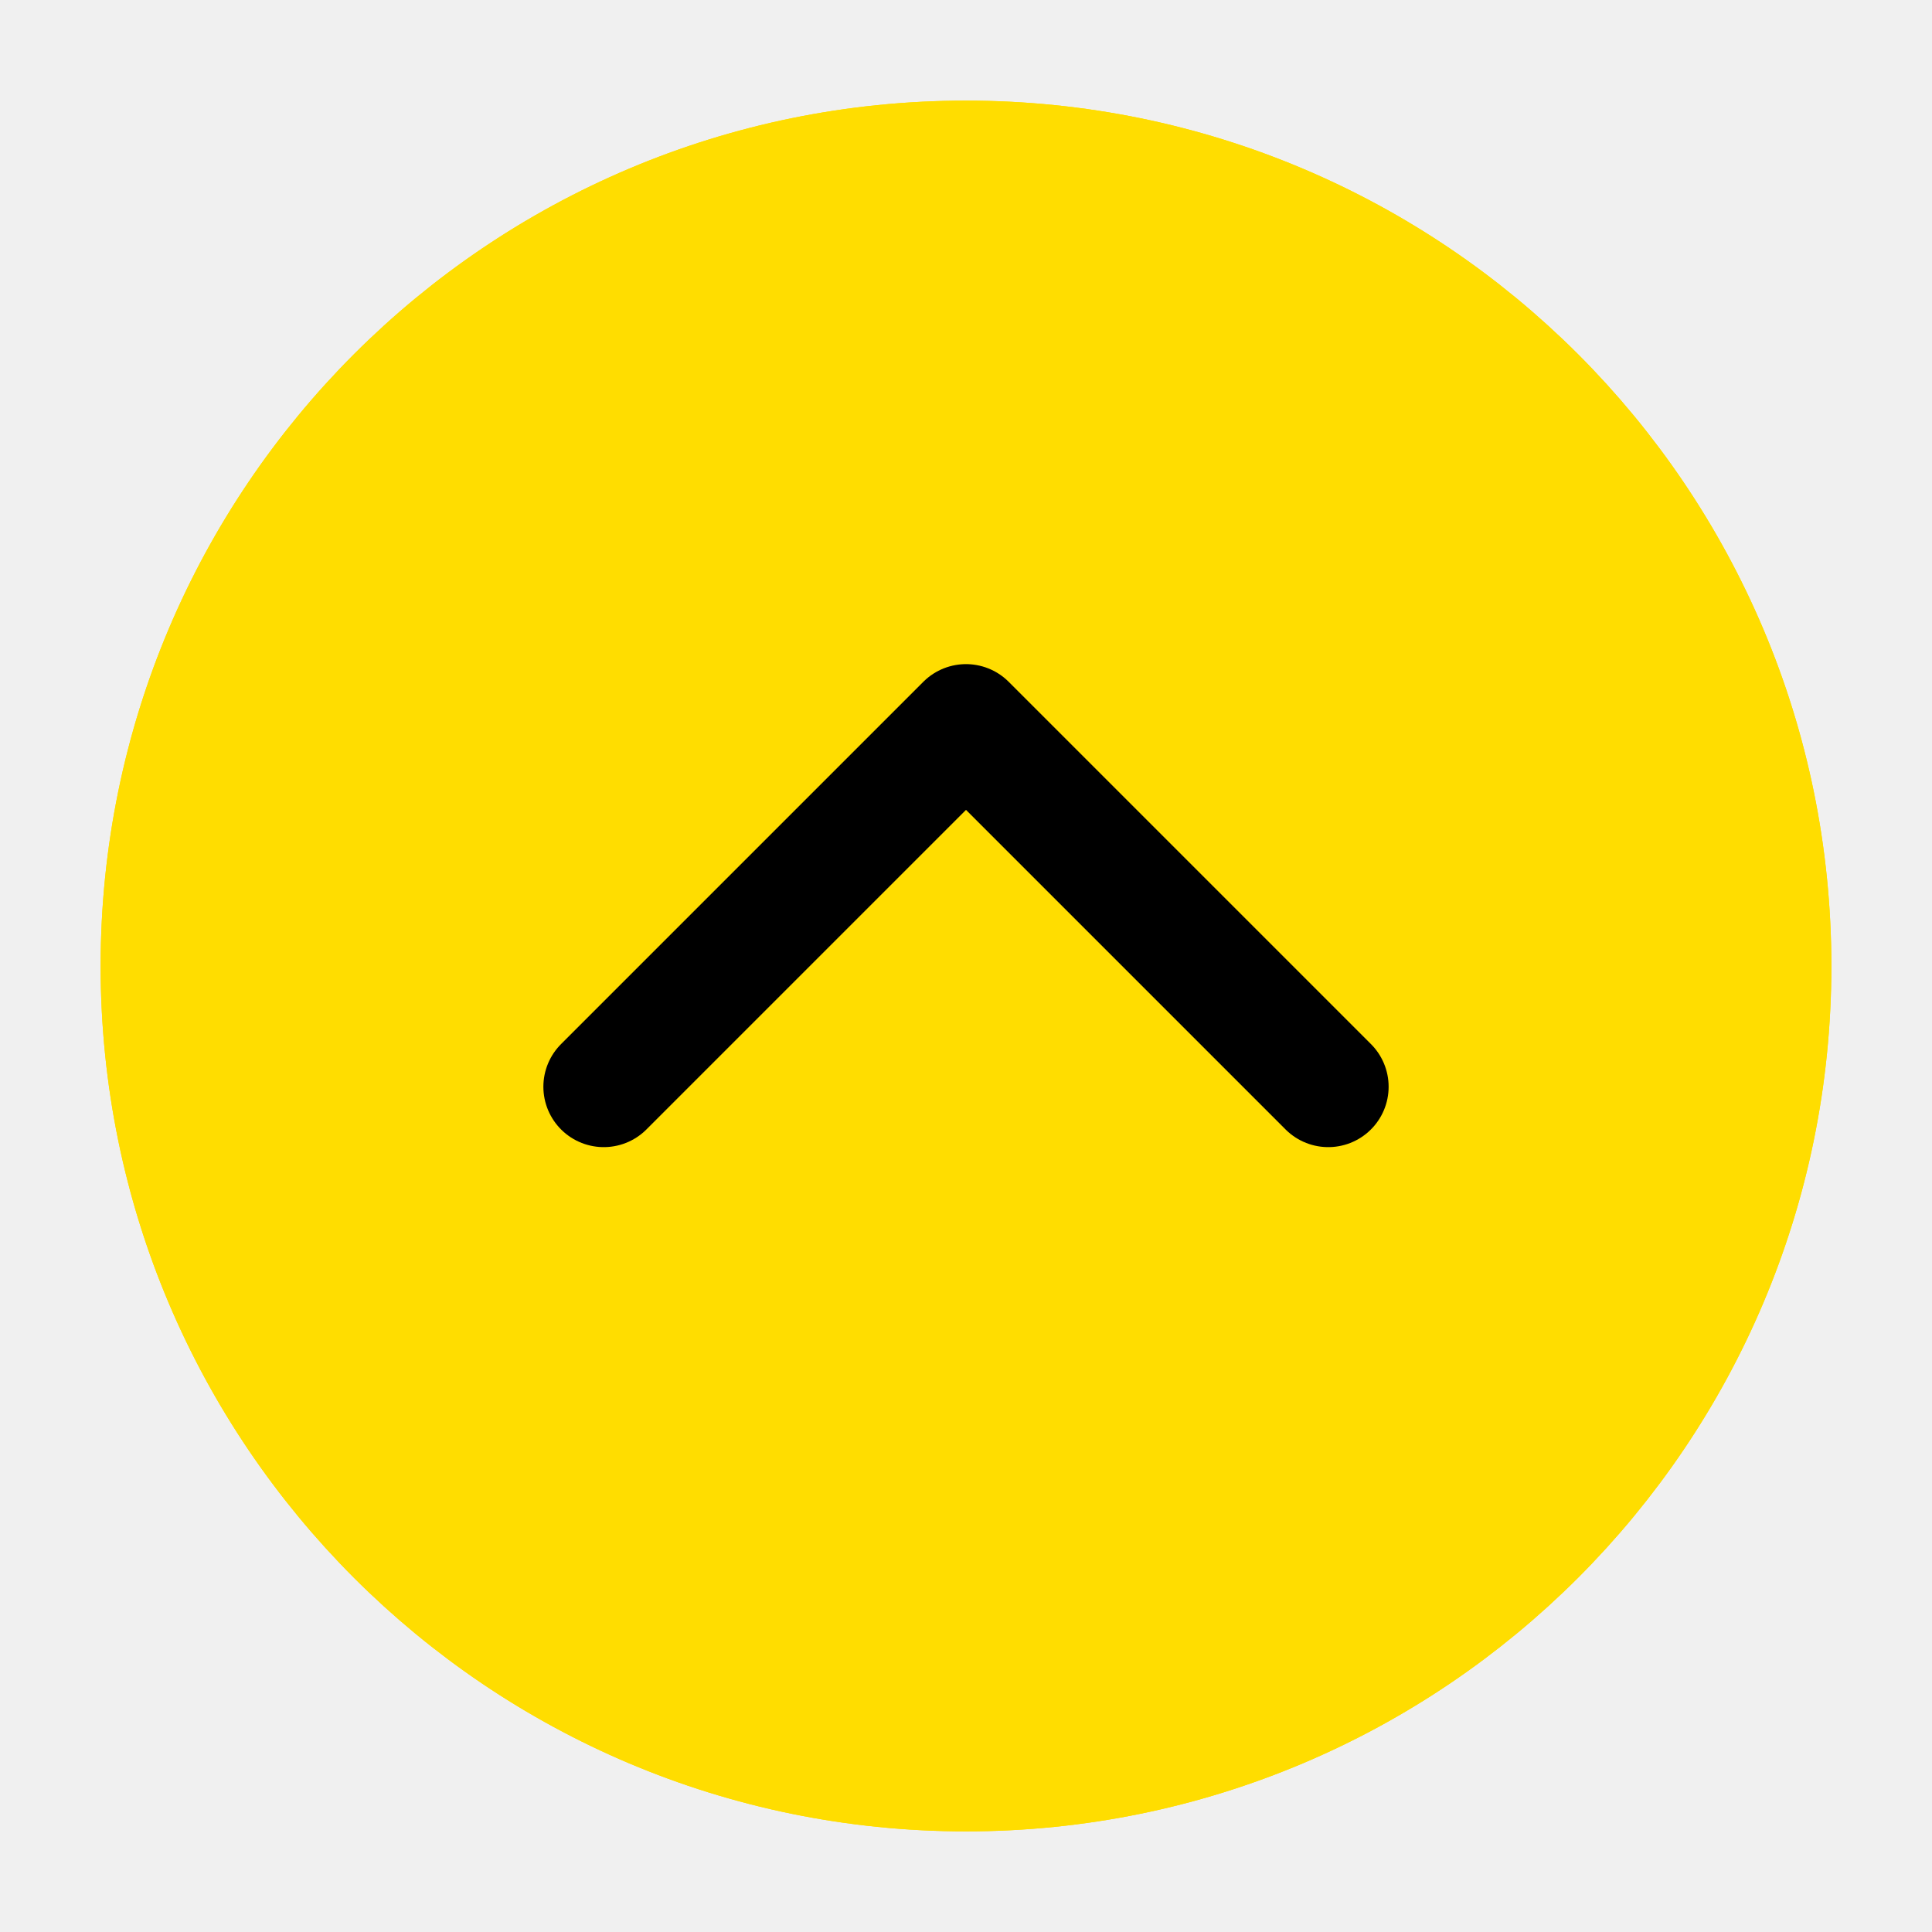
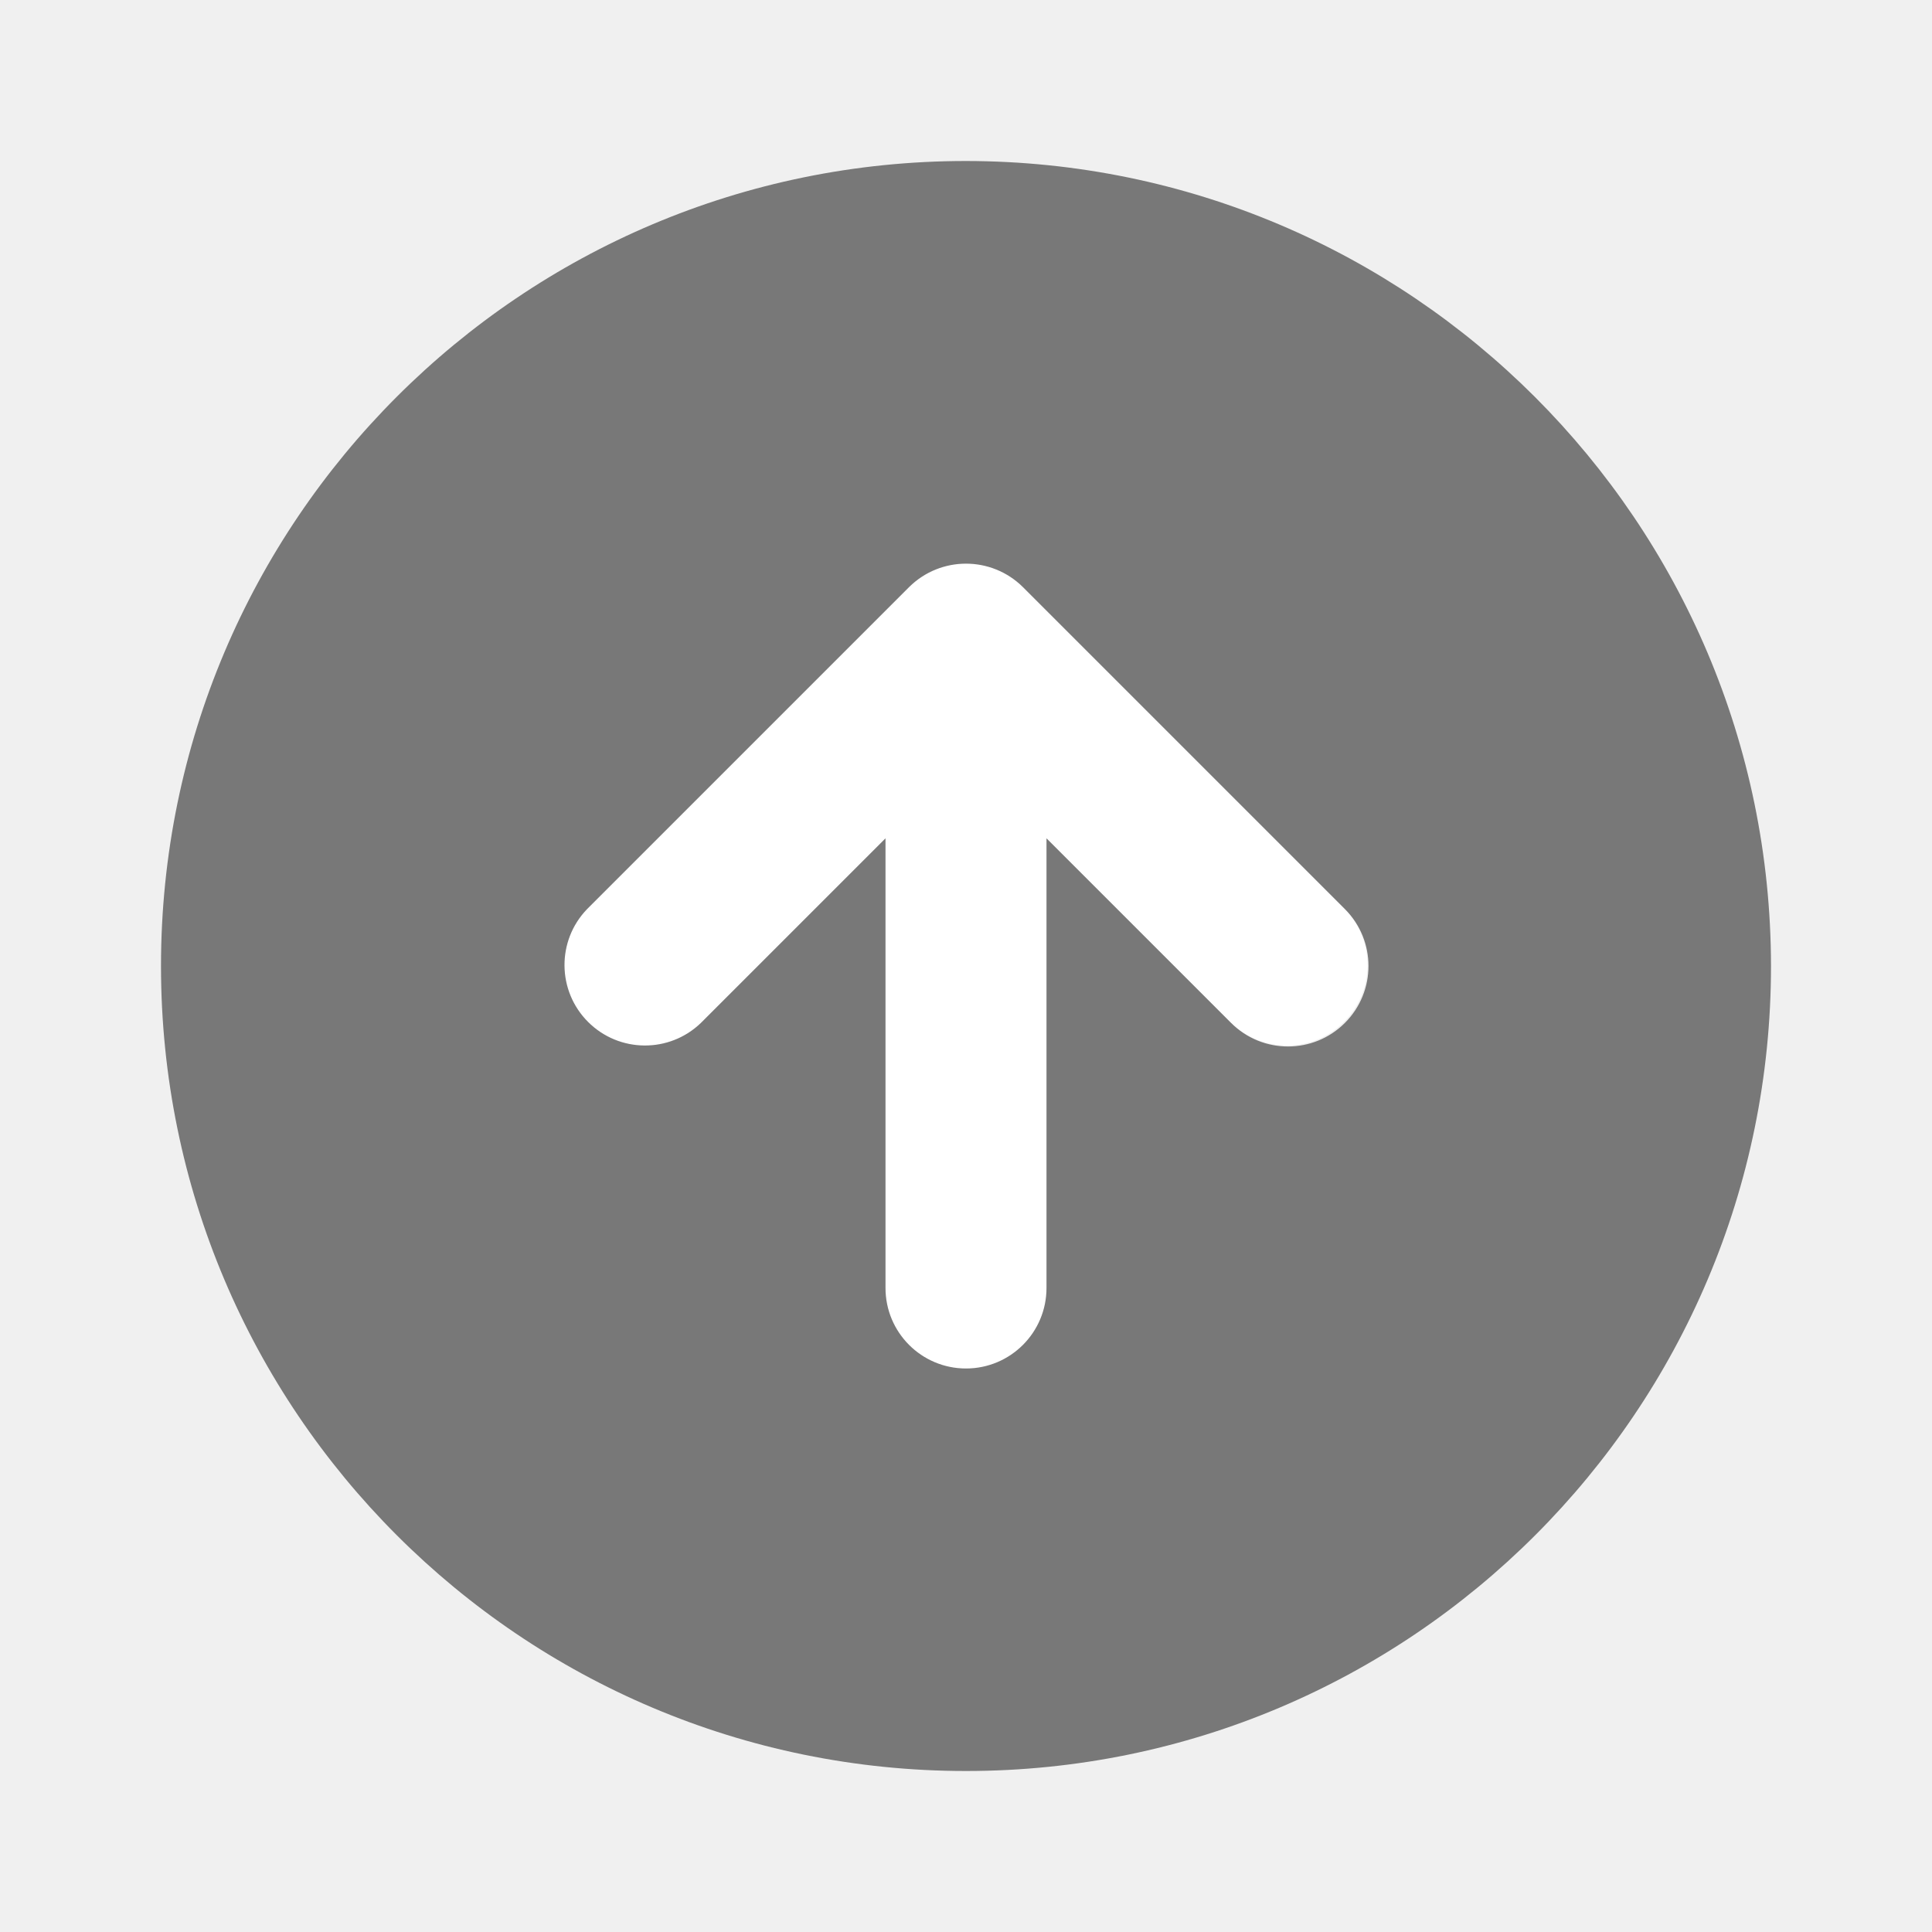
- <svg xmlns="http://www.w3.org/2000/svg" width="8rem" height="8rem" viewBox="0 0 48 48">
-   <g fill="none" stroke-width="3">
-     <path stroke="#ffdd00" d="M24 44C35.046 44 44 35.046 44 24C44 12.954 35.046 4 24 4C12.954 4 4 12.954 4 24C4 35.046 12.954 44 24 44Z" clip-rule="evenodd" />
-     <path fill="#ffdd00" stroke="#ffdd00" stroke-linejoin="round" d="M24 44C35.046 44 44 35.046 44 24C44 12.954 35.046 4 24 4C12.954 4 4 12.954 4 24C4 35.046 12.954 44 24 44Z" />
-     <path stroke="black" stroke-linecap="round" stroke-linejoin="round" d="M33 27L24 18L15 27" />
-   </g>
+ <svg xmlns="http://www.w3.org/2000/svg" viewBox="0 0 24 24">
+   <path fill="white" d="m16.707 11.293l-4-4a1.004 1.004 0 0 0-1.414 0l-4 4a1 1 0 0 0 1.414 1.414L11 10.414V16a1 1 0 0 0 2 0v-5.586l2.293 2.293a1 1 0 0 0 1.414-1.414" />
+   <path fill="black" d="M12 2a10 10 0 1 0 10 10A10.01 10.01 0 0 0 12 2m4.707 10.707a1 1 0 0 1-1.414 0L13 10.414V16a1 1 0 0 1-2 0v-5.586l-2.293 2.293a1 1 0 0 1-1.414-1.414l4-4a1.004 1.004 0 0 1 1.414 0l4 4a1 1 0 0 1 0 1.414" opacity="0.5" />
</svg>
